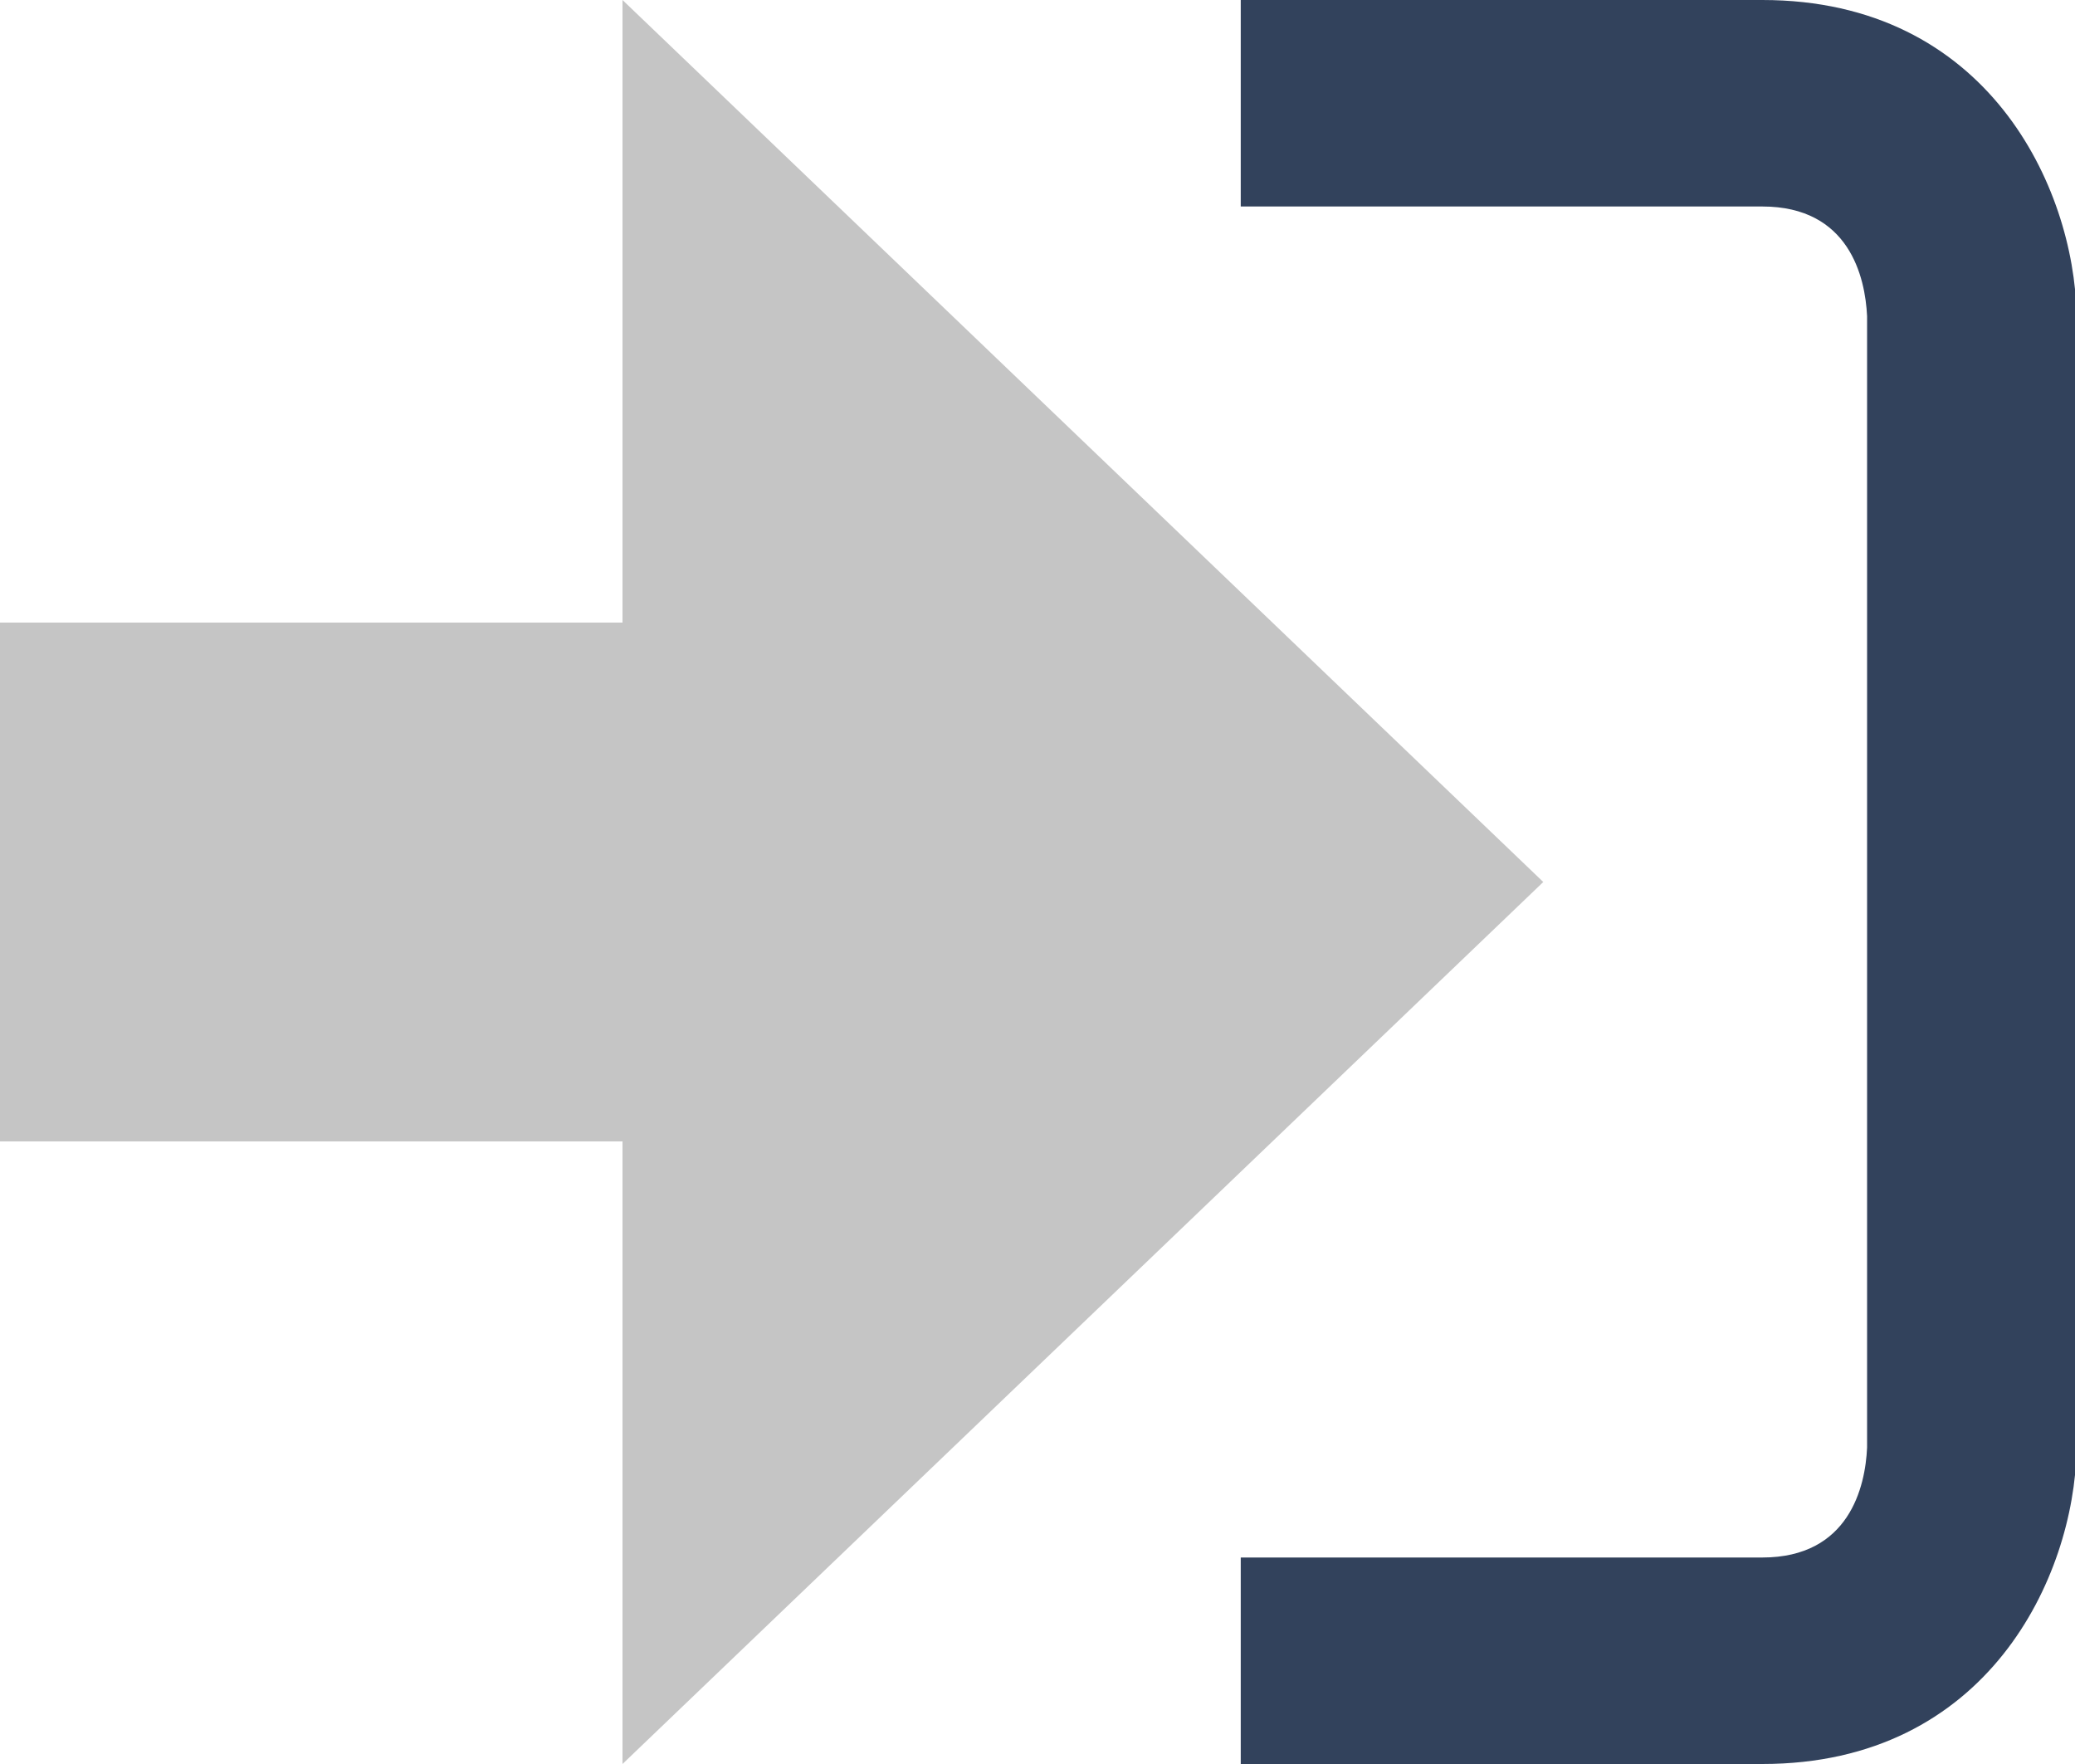
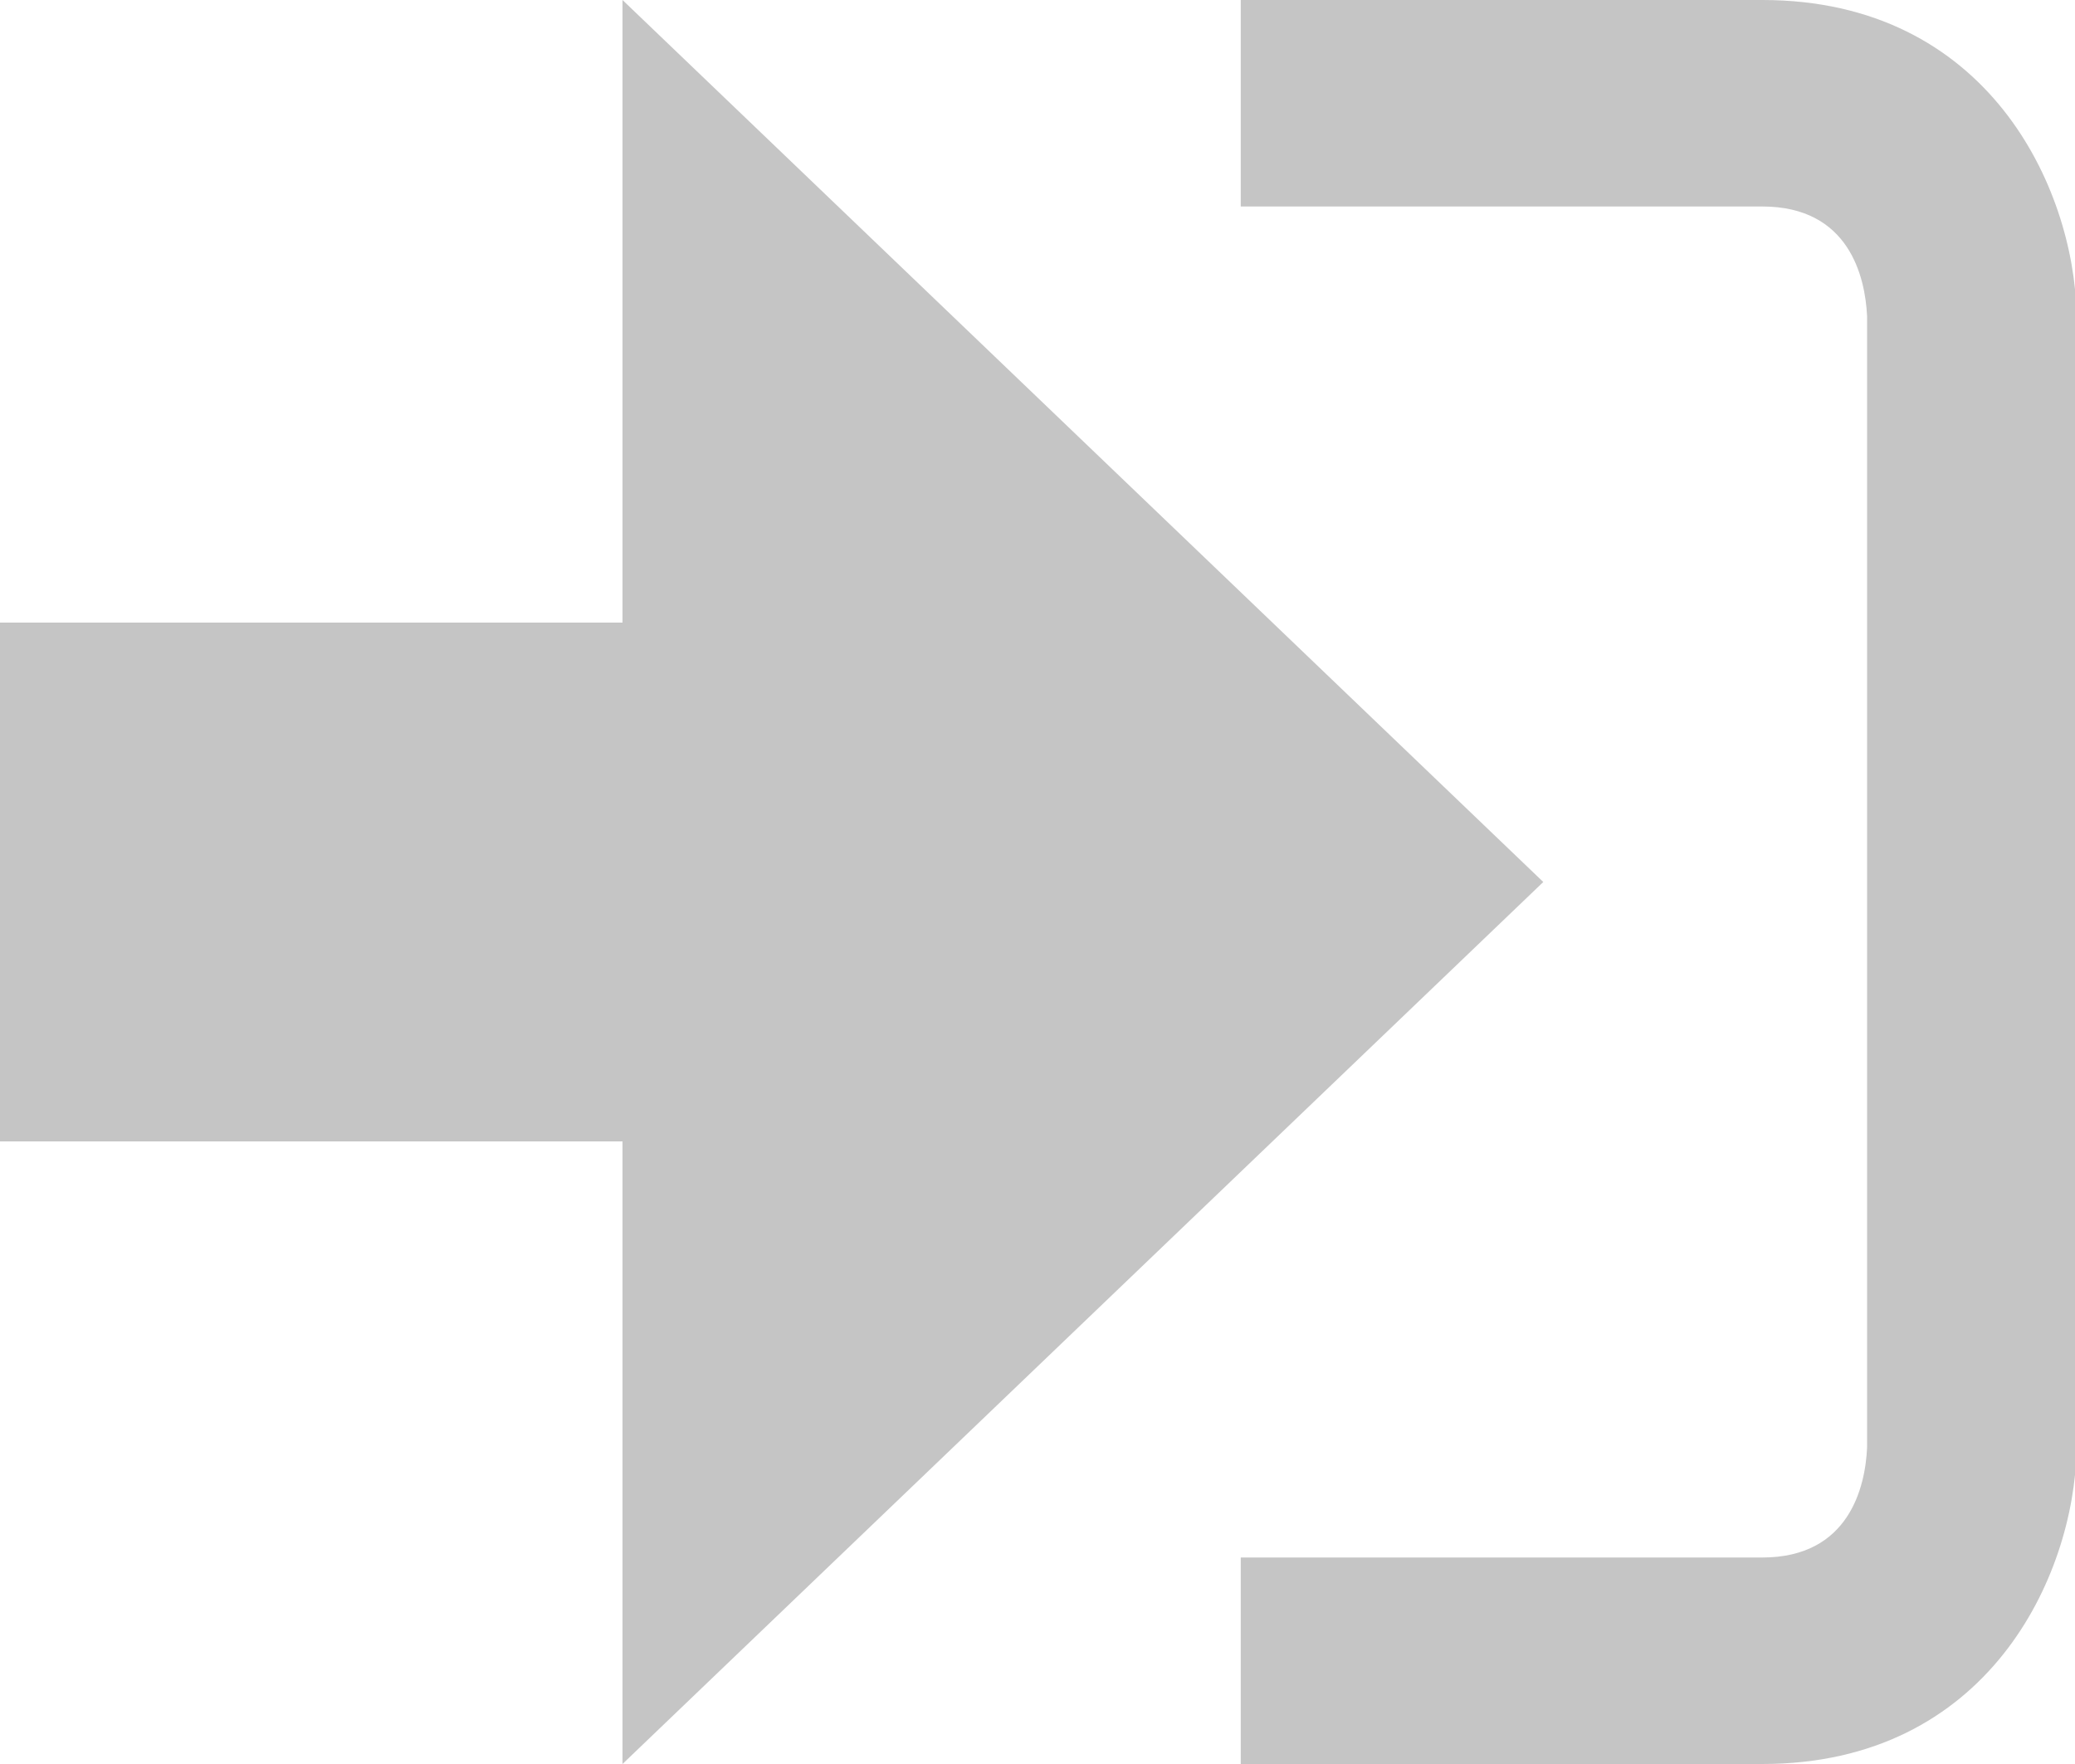
<svg xmlns="http://www.w3.org/2000/svg" version="1.1" id="Layer_1" x="0px" y="0px" width="20px" height="17px" viewBox="0 0 20 17" enable-background="new 0 0 20 17" xml:space="preserve">
  <g>
    <polygon fill="#c5c5c5" points="14.875,8.5 6,0 6,6 0,6 0,11 6,11 6,17  " />
  </g>
-   <path fill="#32425C" d="M16.986,15.01h-5.027V17h5.027c2.178,0,3.004-1.81,3.029-3.026V3.028C19.99,1.811,19.164,0,16.986,0h-5.027  v1.99h5.027c0.839,0,0.992,0.681,1.01,1.057v10.904C17.979,14.327,17.825,15.01,16.986,15.01z" />
+   <path fill="#c5c5c5" d="M16.986,15.01h-5.027V17h5.027c2.178,0,3.004-1.81,3.029-3.026V3.028C19.99,1.811,19.164,0,16.986,0h-5.027  v1.99h5.027c0.839,0,0.992,0.681,1.01,1.057v10.904C17.979,14.327,17.825,15.01,16.986,15.01z" />
</svg>
